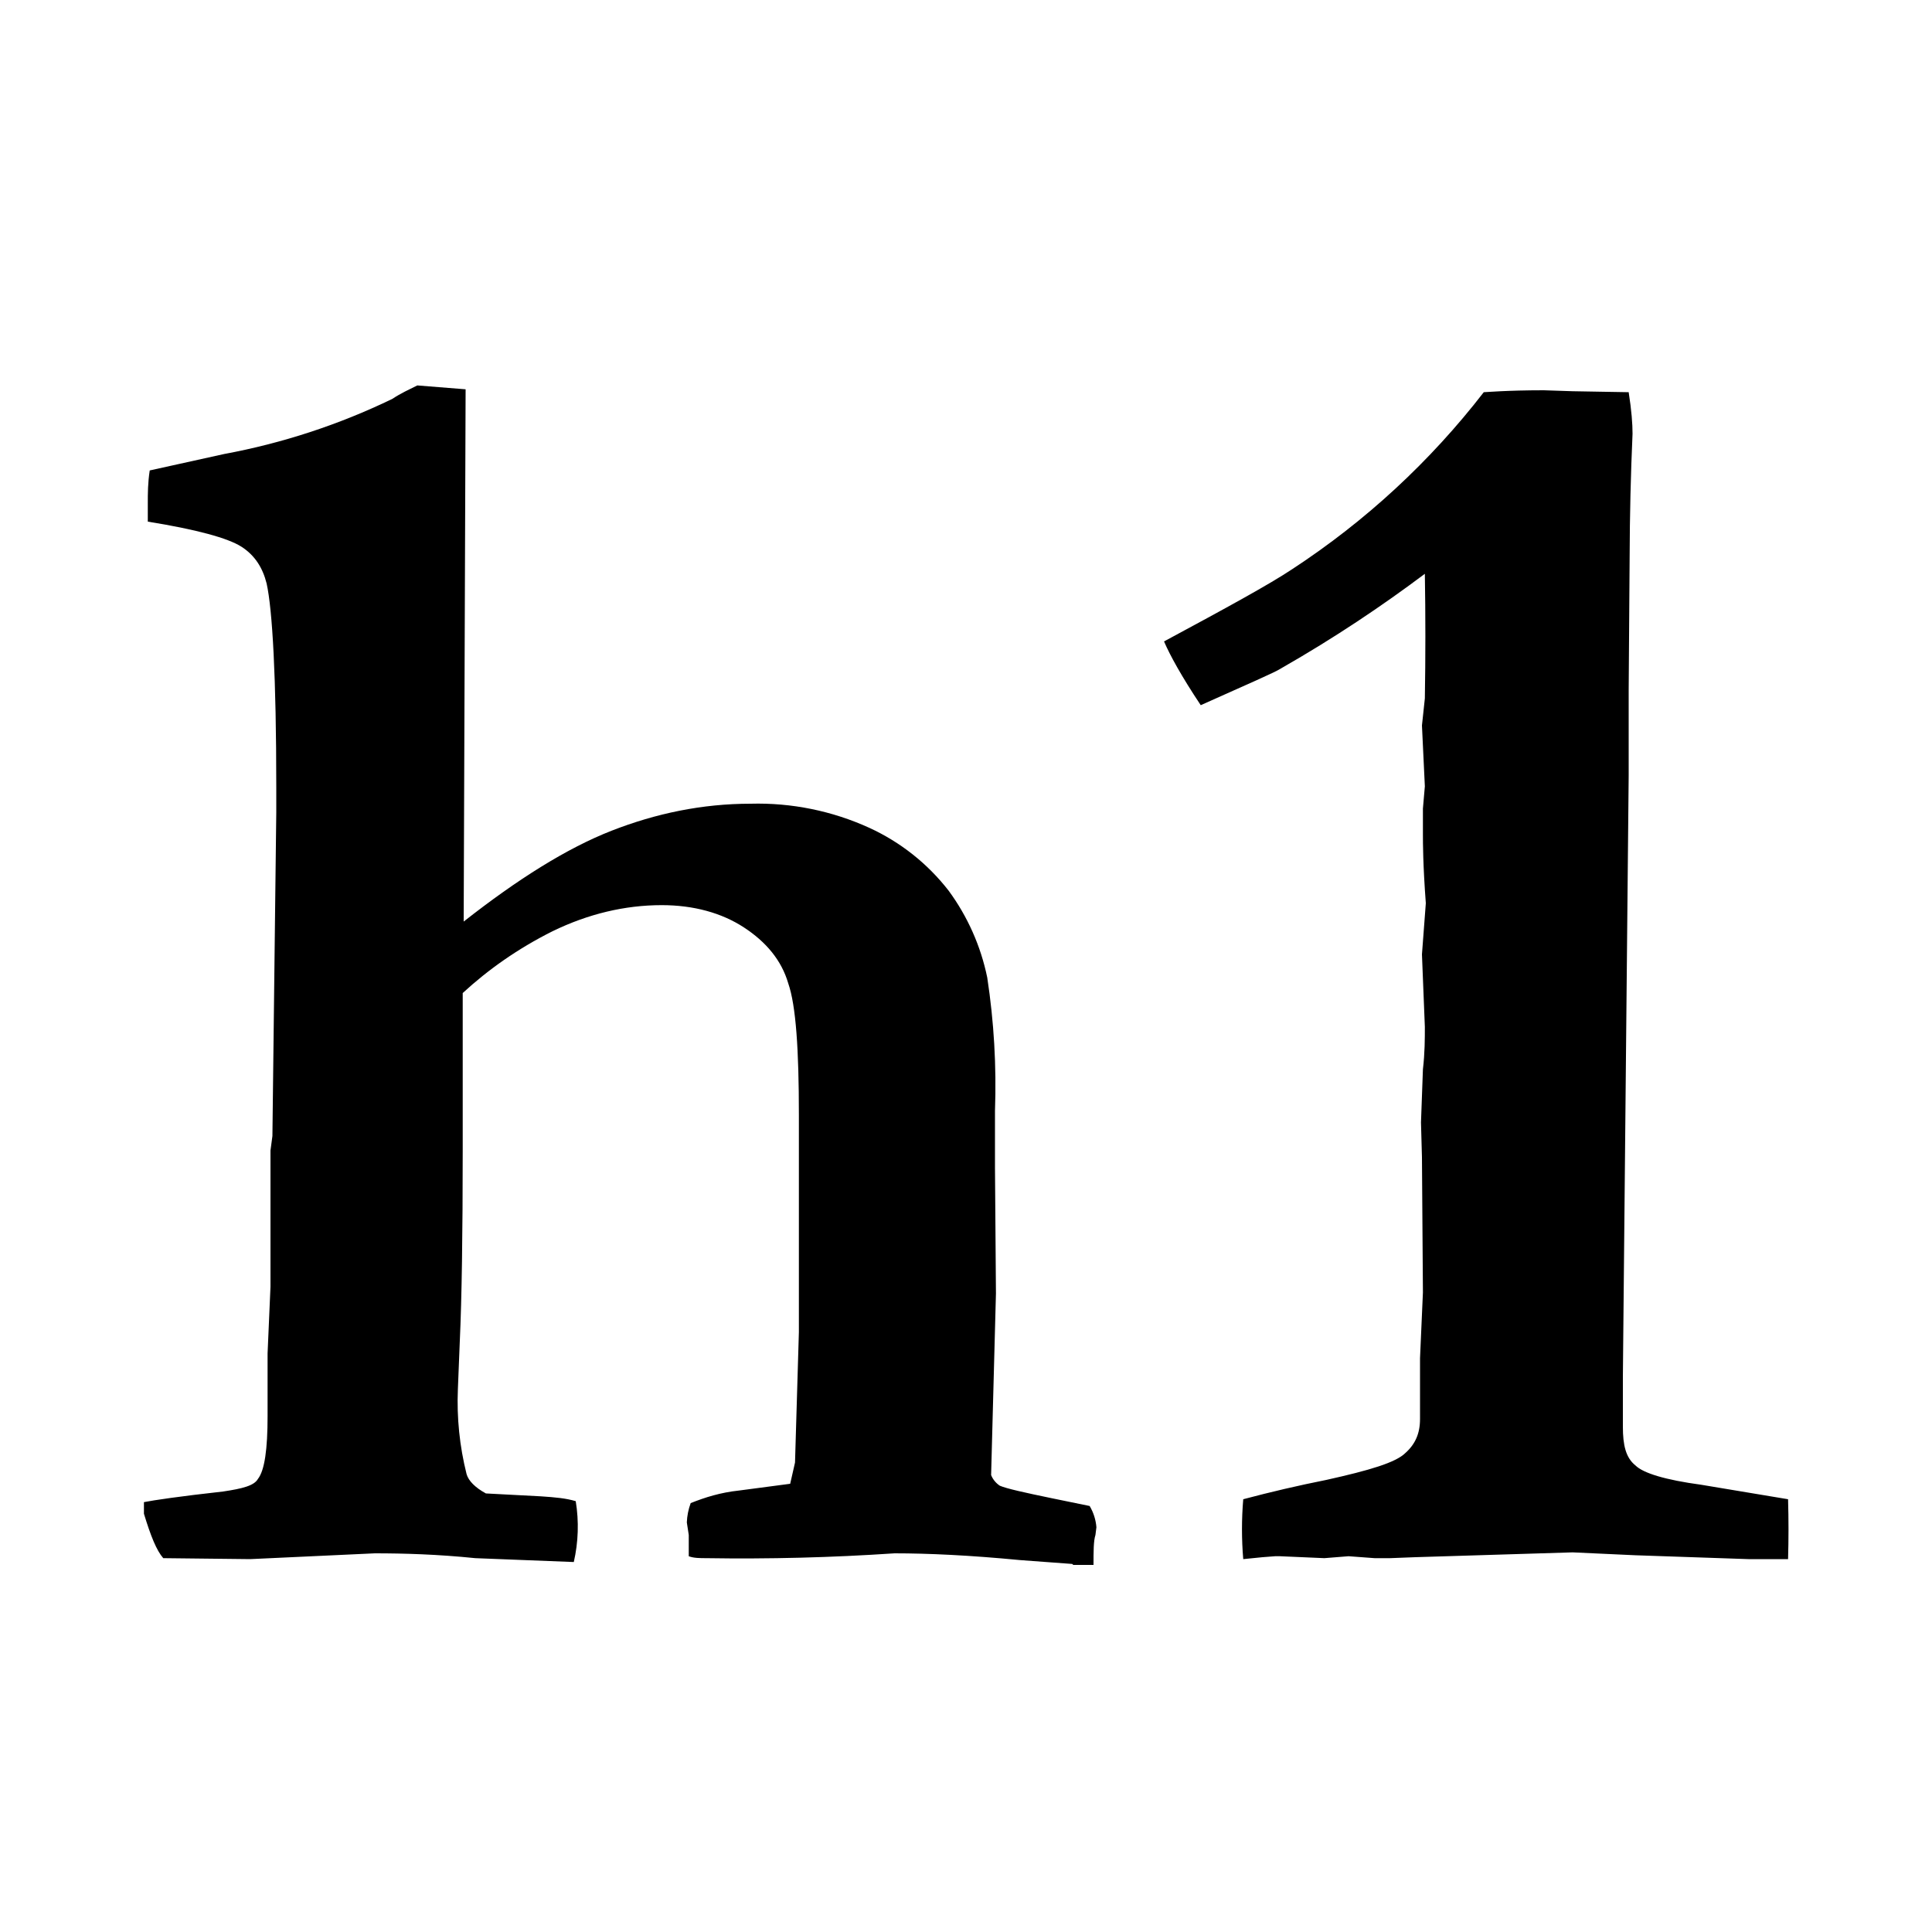
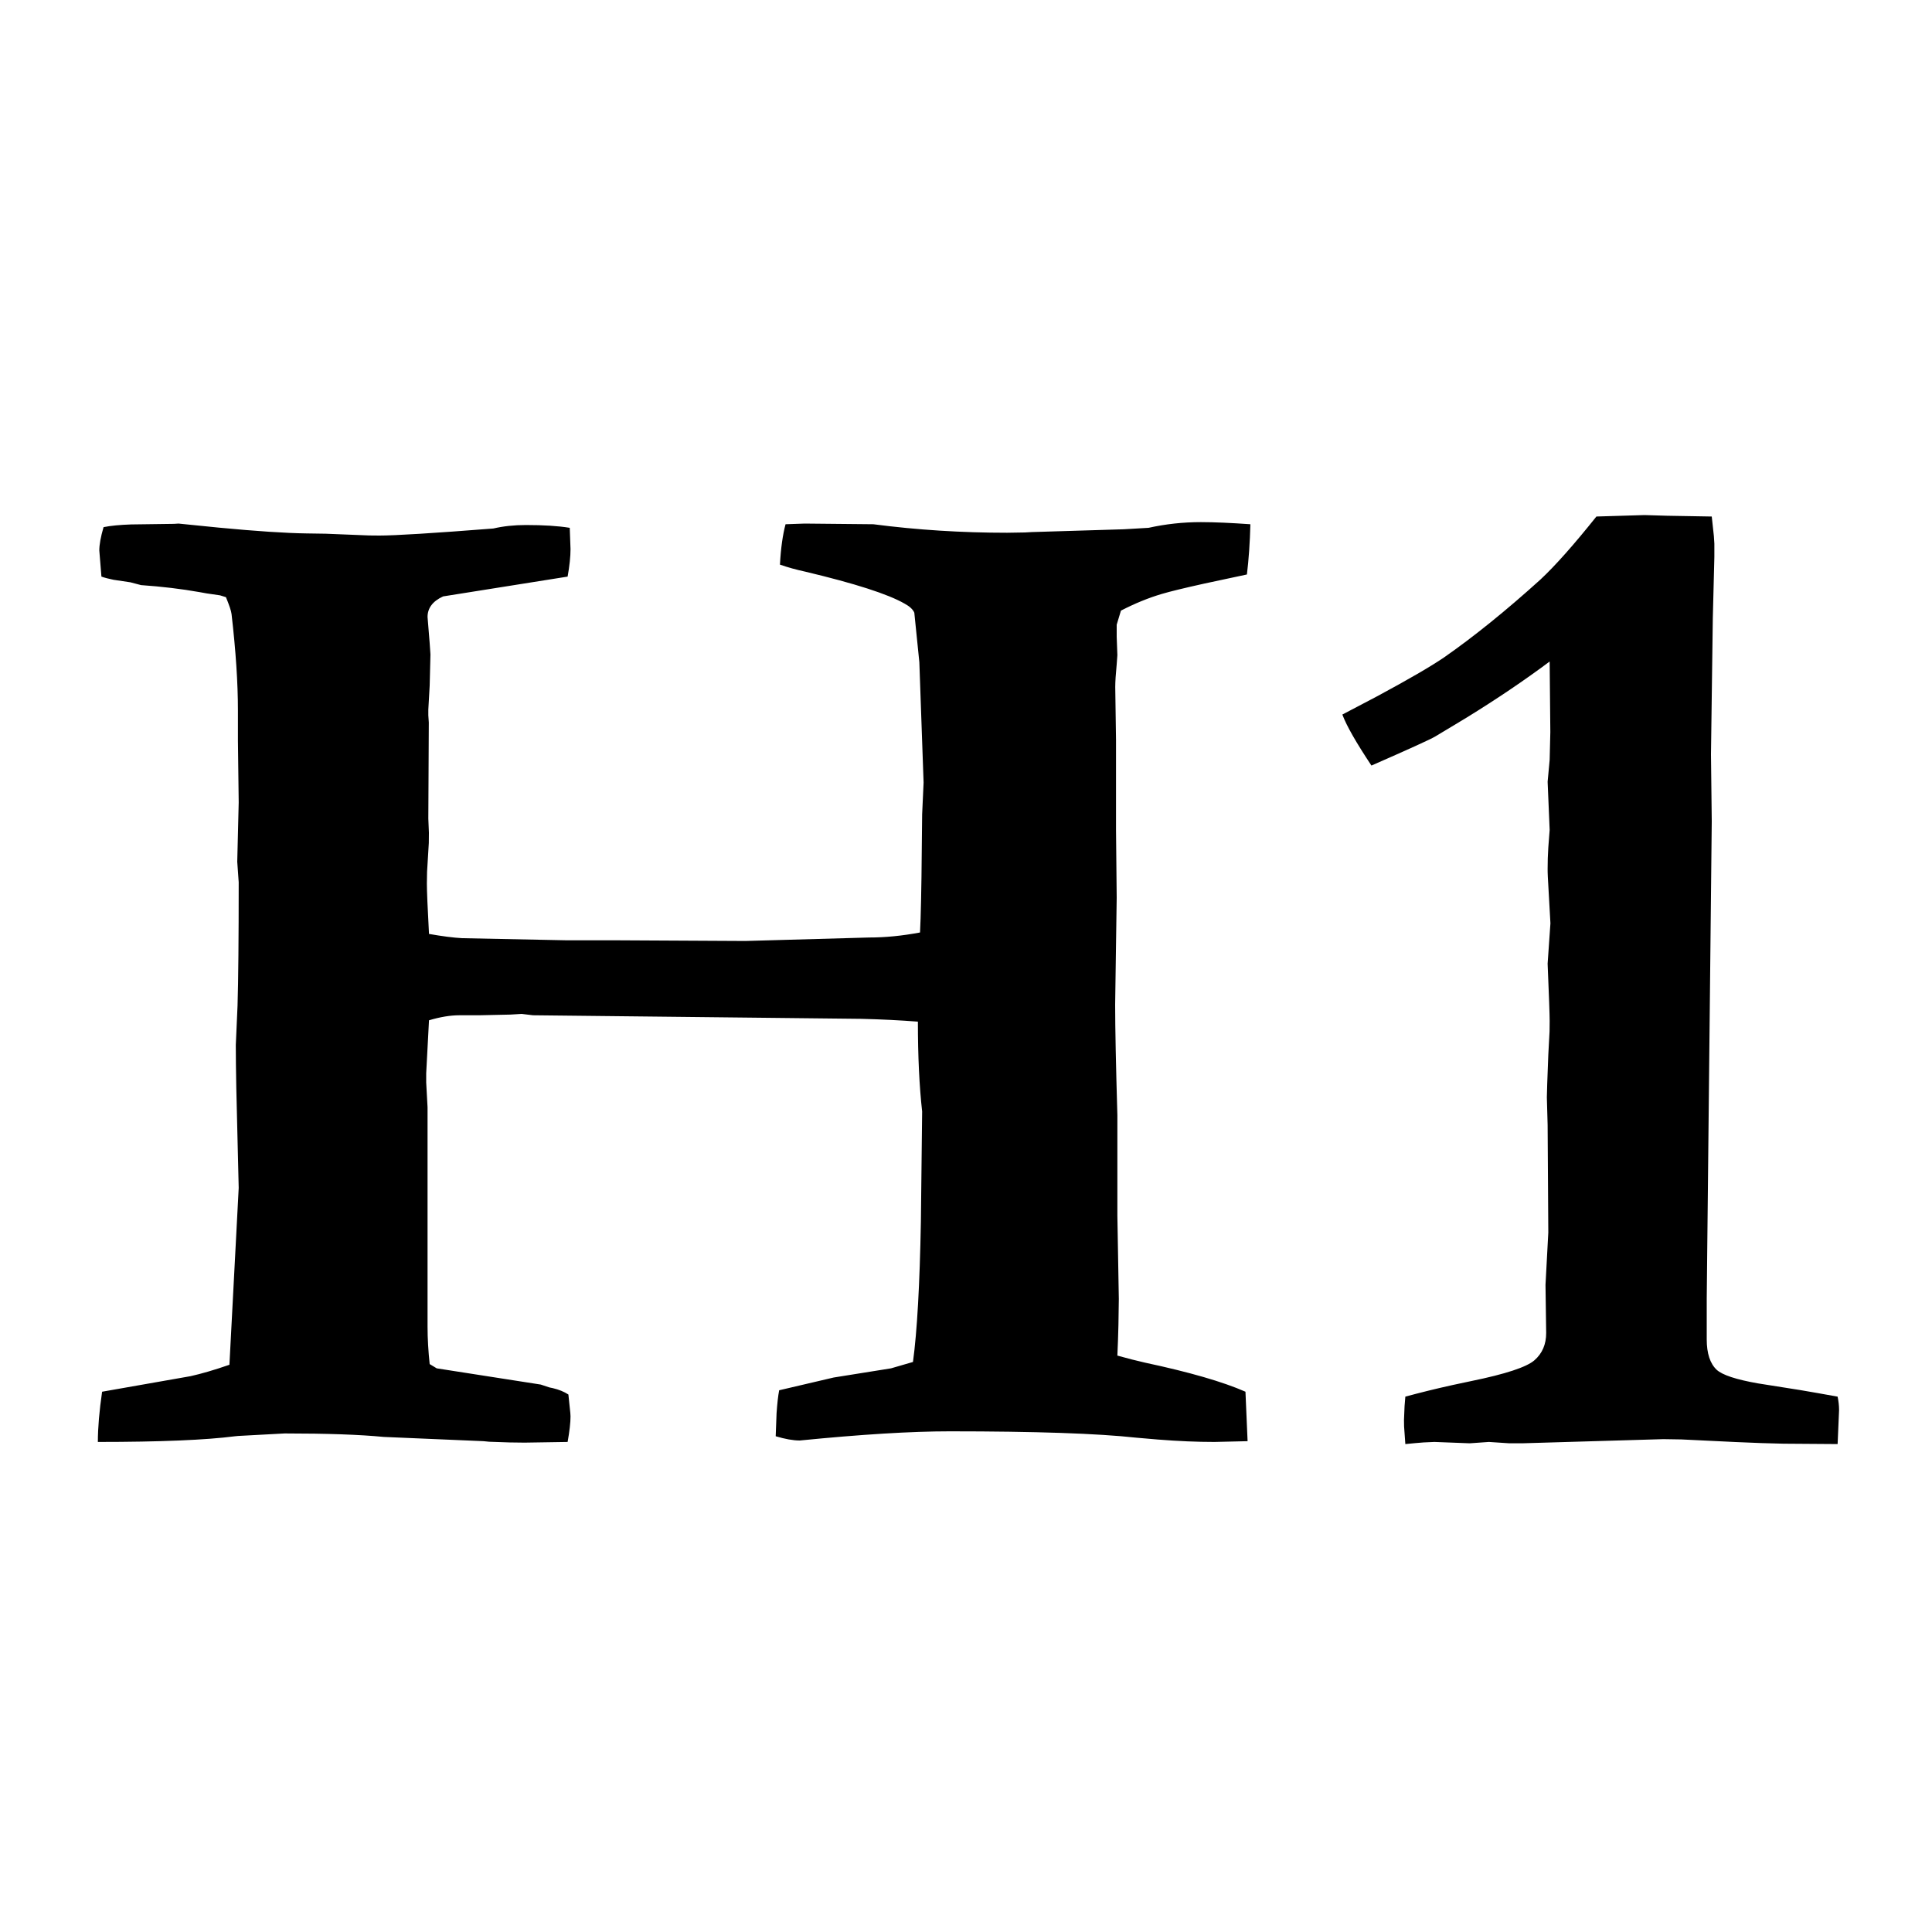
<svg xmlns="http://www.w3.org/2000/svg" viewBox="0 0 20 20">
-   <path d="M11.11 16.2h.21c0-.14 0-.25.02-.31l.01-.08a.51.51 0 0 0-.07-.22l-.39-.08c-.29-.06-.47-.1-.54-.13a.24.24 0 0 1-.09-.11l.05-1.88-.01-1.3v-.59a7.4 7.4 0 0 0-.08-1.38 2.3 2.3 0 0 0-.4-.9A2.2 2.2 0 0 0 9 8.57a2.78 2.78 0 0 0-1.23-.25c-.5 0-.98.1-1.44.28-.46.18-.97.5-1.53.94l.02-5.51-.5-.04c-.08.04-.17.08-.26.14a6.88 6.88 0 0 1-1.74.57l-.77.17c-.02.13-.02.24-.02.34v.19c.5.08.83.17.97.26s.22.22.26.38c.06.27.1.97.1 2.11v.26l-.04 3.35-.02.15v1.41l-.03.69v.65c0 .34-.03.56-.1.65-.04.07-.16.1-.36.13-.45.05-.72.09-.82.11v.12c.07.23.13.38.2.46l.9.01 1.29-.06c.3 0 .65.01 1.04.05l1.02.04a1.64 1.64 0 0 0 .02-.63c-.1-.03-.21-.04-.36-.05l-.57-.03c-.11-.06-.18-.13-.2-.2a3.08 3.08 0 0 1-.09-.88l.02-.5c.02-.44.03-1.1.03-1.98v-1.62c.26-.24.57-.46.93-.64.37-.18.75-.27 1.13-.27.33 0 .62.08.85.23.23.15.39.34.46.58.08.23.11.69.11 1.36v2.25l-.04 1.35-.05.22-.53.07c-.19.02-.35.07-.5.13a.65.65 0 0 0-.04.2l.02.13v.22c.05.02.12.02.18.02a23.54 23.54 0 0 0 1.95-.05c.35 0 .78.02 1.3.07l.54.04Zm7.4-.06a10.76 10.76 0 0 0 0-.62l-.9-.15c-.37-.05-.6-.12-.68-.2-.1-.08-.13-.21-.13-.4v-.52l.06-6.22v-.88l.01-1.39a30.88 30.88 0 0 1 .03-1.27c0-.1-.01-.24-.04-.43l-.58-.01-.3-.01c-.38 0-.6.02-.62.02a8.13 8.13 0 0 1-1.98 1.83c-.24.16-.68.4-1.33.75.06.14.18.36.38.66.49-.22.77-.34.83-.38.56-.32 1.05-.65 1.49-.98a38.43 38.43 0 0 1 0 1.29l-.03.28.03.63-.02.23v.27c0 .08 0 .31.03.71l-.04.53.03.75c0 .12 0 .27-.02.44l-.02.55.01.36.01 1.4-.03.68v.63c0 .15-.05.26-.15.35-.1.1-.37.18-.82.28a14 14 0 0 0-.86.2 3.68 3.68 0 0 0 0 .62l.2-.02.13-.01h.05l.46.02.25-.02.27.02h.16l.26-.01 1.63-.05.65.03 1.17.04h.4Z" />
+   <path d="M1.013,14.927 C1.013,14.78 1.028,14.607 1.057,14.407 L1.973,14.246 C2.085,14.221 2.219,14.182 2.375,14.128 L2.471,12.297 L2.446,11.256 C2.443,11.087 2.441,10.941 2.441,10.818 L2.459,10.411 C2.467,10.145 2.471,9.719 2.471,9.133 L2.456,8.921 L2.471,8.306 L2.463,7.668 L2.463,7.354 C2.463,7.07 2.441,6.738 2.397,6.357 C2.393,6.323 2.373,6.265 2.339,6.182 L2.278,6.163 L2.14,6.143 L2.068,6.13 C1.877,6.096 1.675,6.072 1.46,6.057 L1.35,6.028 L1.176,6.002 C1.126,5.992 1.084,5.981 1.05,5.969 L1.028,5.698 C1.028,5.64 1.042,5.559 1.072,5.457 C1.145,5.442 1.24,5.433 1.357,5.429 L1.801,5.423 C1.819,5.422 1.834,5.421 1.848,5.42 L2.266,5.462 C2.655,5.499 2.958,5.519 3.174,5.522 L3.372,5.525 L3.82,5.543 L3.928,5.544 C4.089,5.544 4.482,5.52 5.107,5.471 C5.21,5.447 5.322,5.435 5.444,5.435 C5.625,5.435 5.776,5.444 5.898,5.464 L5.906,5.684 C5.906,5.762 5.896,5.857 5.876,5.969 L4.587,6.174 C4.48,6.223 4.426,6.294 4.426,6.387 L4.448,6.658 L4.456,6.775 L4.448,7.097 L4.434,7.346 L4.434,7.405 L4.439,7.48 L4.434,8.474 L4.44,8.621 L4.439,8.727 L4.421,9.025 L4.419,9.148 C4.419,9.221 4.426,9.395 4.441,9.668 C4.578,9.692 4.692,9.707 4.785,9.712 L5.869,9.734 L6.396,9.734 L7.715,9.741 L8.997,9.705 C9.163,9.705 9.338,9.688 9.524,9.653 L9.53,9.507 C9.537,9.294 9.542,8.935 9.546,8.43 L9.561,8.101 L9.517,6.855 L9.465,6.343 C9.451,6.309 9.417,6.277 9.363,6.248 C9.192,6.15 8.85,6.04 8.337,5.918 C8.245,5.898 8.157,5.874 8.074,5.845 C8.083,5.674 8.103,5.535 8.132,5.427 L8.33,5.42 L9.041,5.427 C9.495,5.486 9.956,5.515 10.425,5.515 L10.61,5.512 C10.636,5.511 10.66,5.509 10.681,5.508 L11.633,5.479 L11.89,5.464 C12.065,5.425 12.246,5.405 12.432,5.405 C12.573,5.405 12.744,5.413 12.944,5.427 C12.939,5.618 12.927,5.791 12.908,5.947 L12.468,6.041 C12.26,6.087 12.112,6.123 12.025,6.149 C11.886,6.19 11.746,6.248 11.604,6.321 L11.56,6.467 L11.56,6.592 L11.567,6.782 L11.56,6.877 C11.55,6.98 11.545,7.058 11.545,7.112 L11.553,7.661 L11.553,8.591 L11.56,9.294 L11.544,10.401 C11.544,10.646 11.552,11.026 11.567,11.543 L11.567,12.583 L11.582,13.447 L11.578,13.715 C11.576,13.812 11.572,13.918 11.567,14.033 L11.716,14.073 L11.853,14.106 C12.312,14.204 12.659,14.304 12.893,14.407 L12.915,14.919 L12.571,14.927 C12.395,14.927 12.2,14.919 11.986,14.902 L11.765,14.883 C11.365,14.839 10.72,14.817 9.832,14.817 C9.431,14.817 8.914,14.849 8.279,14.912 C8.21,14.912 8.127,14.897 8.03,14.868 L8.039,14.63 C8.046,14.527 8.055,14.448 8.066,14.392 L8.63,14.26 L9.224,14.165 L9.451,14.099 C9.494,13.783 9.521,13.299 9.533,12.648 L9.546,11.506 C9.517,11.248 9.502,10.938 9.502,10.576 C9.321,10.562 9.126,10.552 8.916,10.547 L5.518,10.51 L5.4,10.496 L5.283,10.503 L4.961,10.51 L4.756,10.51 C4.663,10.51 4.558,10.527 4.441,10.562 L4.412,11.111 L4.412,11.206 L4.426,11.462 L4.426,13.733 C4.426,13.86 4.434,13.989 4.448,14.121 L4.521,14.165 L5.598,14.333 L5.689,14.363 L5.723,14.37 C5.786,14.385 5.84,14.407 5.884,14.436 L5.904,14.627 C5.905,14.641 5.906,14.653 5.906,14.663 C5.906,14.727 5.896,14.814 5.876,14.927 L5.43,14.934 L5.274,14.932 L5.129,14.927 C5.085,14.927 5.044,14.924 5.005,14.919 L3.972,14.875 C3.728,14.851 3.386,14.839 2.947,14.839 L2.465,14.865 L2.434,14.868 C2.131,14.907 1.658,14.927 1.013,14.927 Z M16.526,5.347 L17.024,5.332 L17.258,5.339 L17.72,5.347 L17.742,5.55 C17.744,5.579 17.746,5.605 17.747,5.628 L17.747,5.766 L17.731,6.397 L17.712,7.808 L17.72,8.503 L17.668,13.447 L17.668,13.865 C17.668,14.011 17.703,14.116 17.771,14.18 C17.83,14.234 17.972,14.281 18.2,14.321 L18.636,14.39 C18.744,14.408 18.873,14.431 19.023,14.458 C19.033,14.507 19.038,14.553 19.038,14.597 L19.023,14.949 L18.461,14.945 C18.321,14.942 18.157,14.937 17.968,14.928 L17.407,14.901 L17.219,14.898 L15.757,14.941 L15.625,14.941 L15.413,14.927 L15.215,14.941 L14.849,14.927 L14.737,14.932 C14.687,14.936 14.624,14.941 14.548,14.949 L14.535,14.766 C14.534,14.741 14.534,14.719 14.534,14.7 L14.54,14.556 C14.542,14.527 14.545,14.494 14.548,14.458 C14.695,14.418 14.859,14.377 15.041,14.337 L15.229,14.297 C15.586,14.224 15.804,14.152 15.885,14.081 C15.966,14.01 16.006,13.916 16.006,13.799 L15.999,13.301 L16.028,12.759 L16.021,11.646 L16.013,11.36 C16.013,11.321 16.018,11.174 16.028,10.92 L16.041,10.676 L16.042,10.569 C16.042,10.505 16.035,10.308 16.021,9.976 L16.05,9.558 L16.023,9.076 C16.021,9.038 16.021,9.011 16.021,8.994 C16.021,8.921 16.023,8.848 16.028,8.774 L16.042,8.591 L16.021,8.093 L16.042,7.866 L16.049,7.578 L16.042,6.848 C15.782,7.042 15.495,7.236 15.18,7.43 L14.856,7.625 C14.807,7.654 14.587,7.754 14.197,7.925 C14.041,7.69 13.94,7.515 13.896,7.397 L14.254,7.209 C14.579,7.034 14.812,6.899 14.951,6.804 C15.259,6.589 15.591,6.321 15.947,5.999 C16.099,5.857 16.292,5.64 16.526,5.347 Z" />
</svg>
